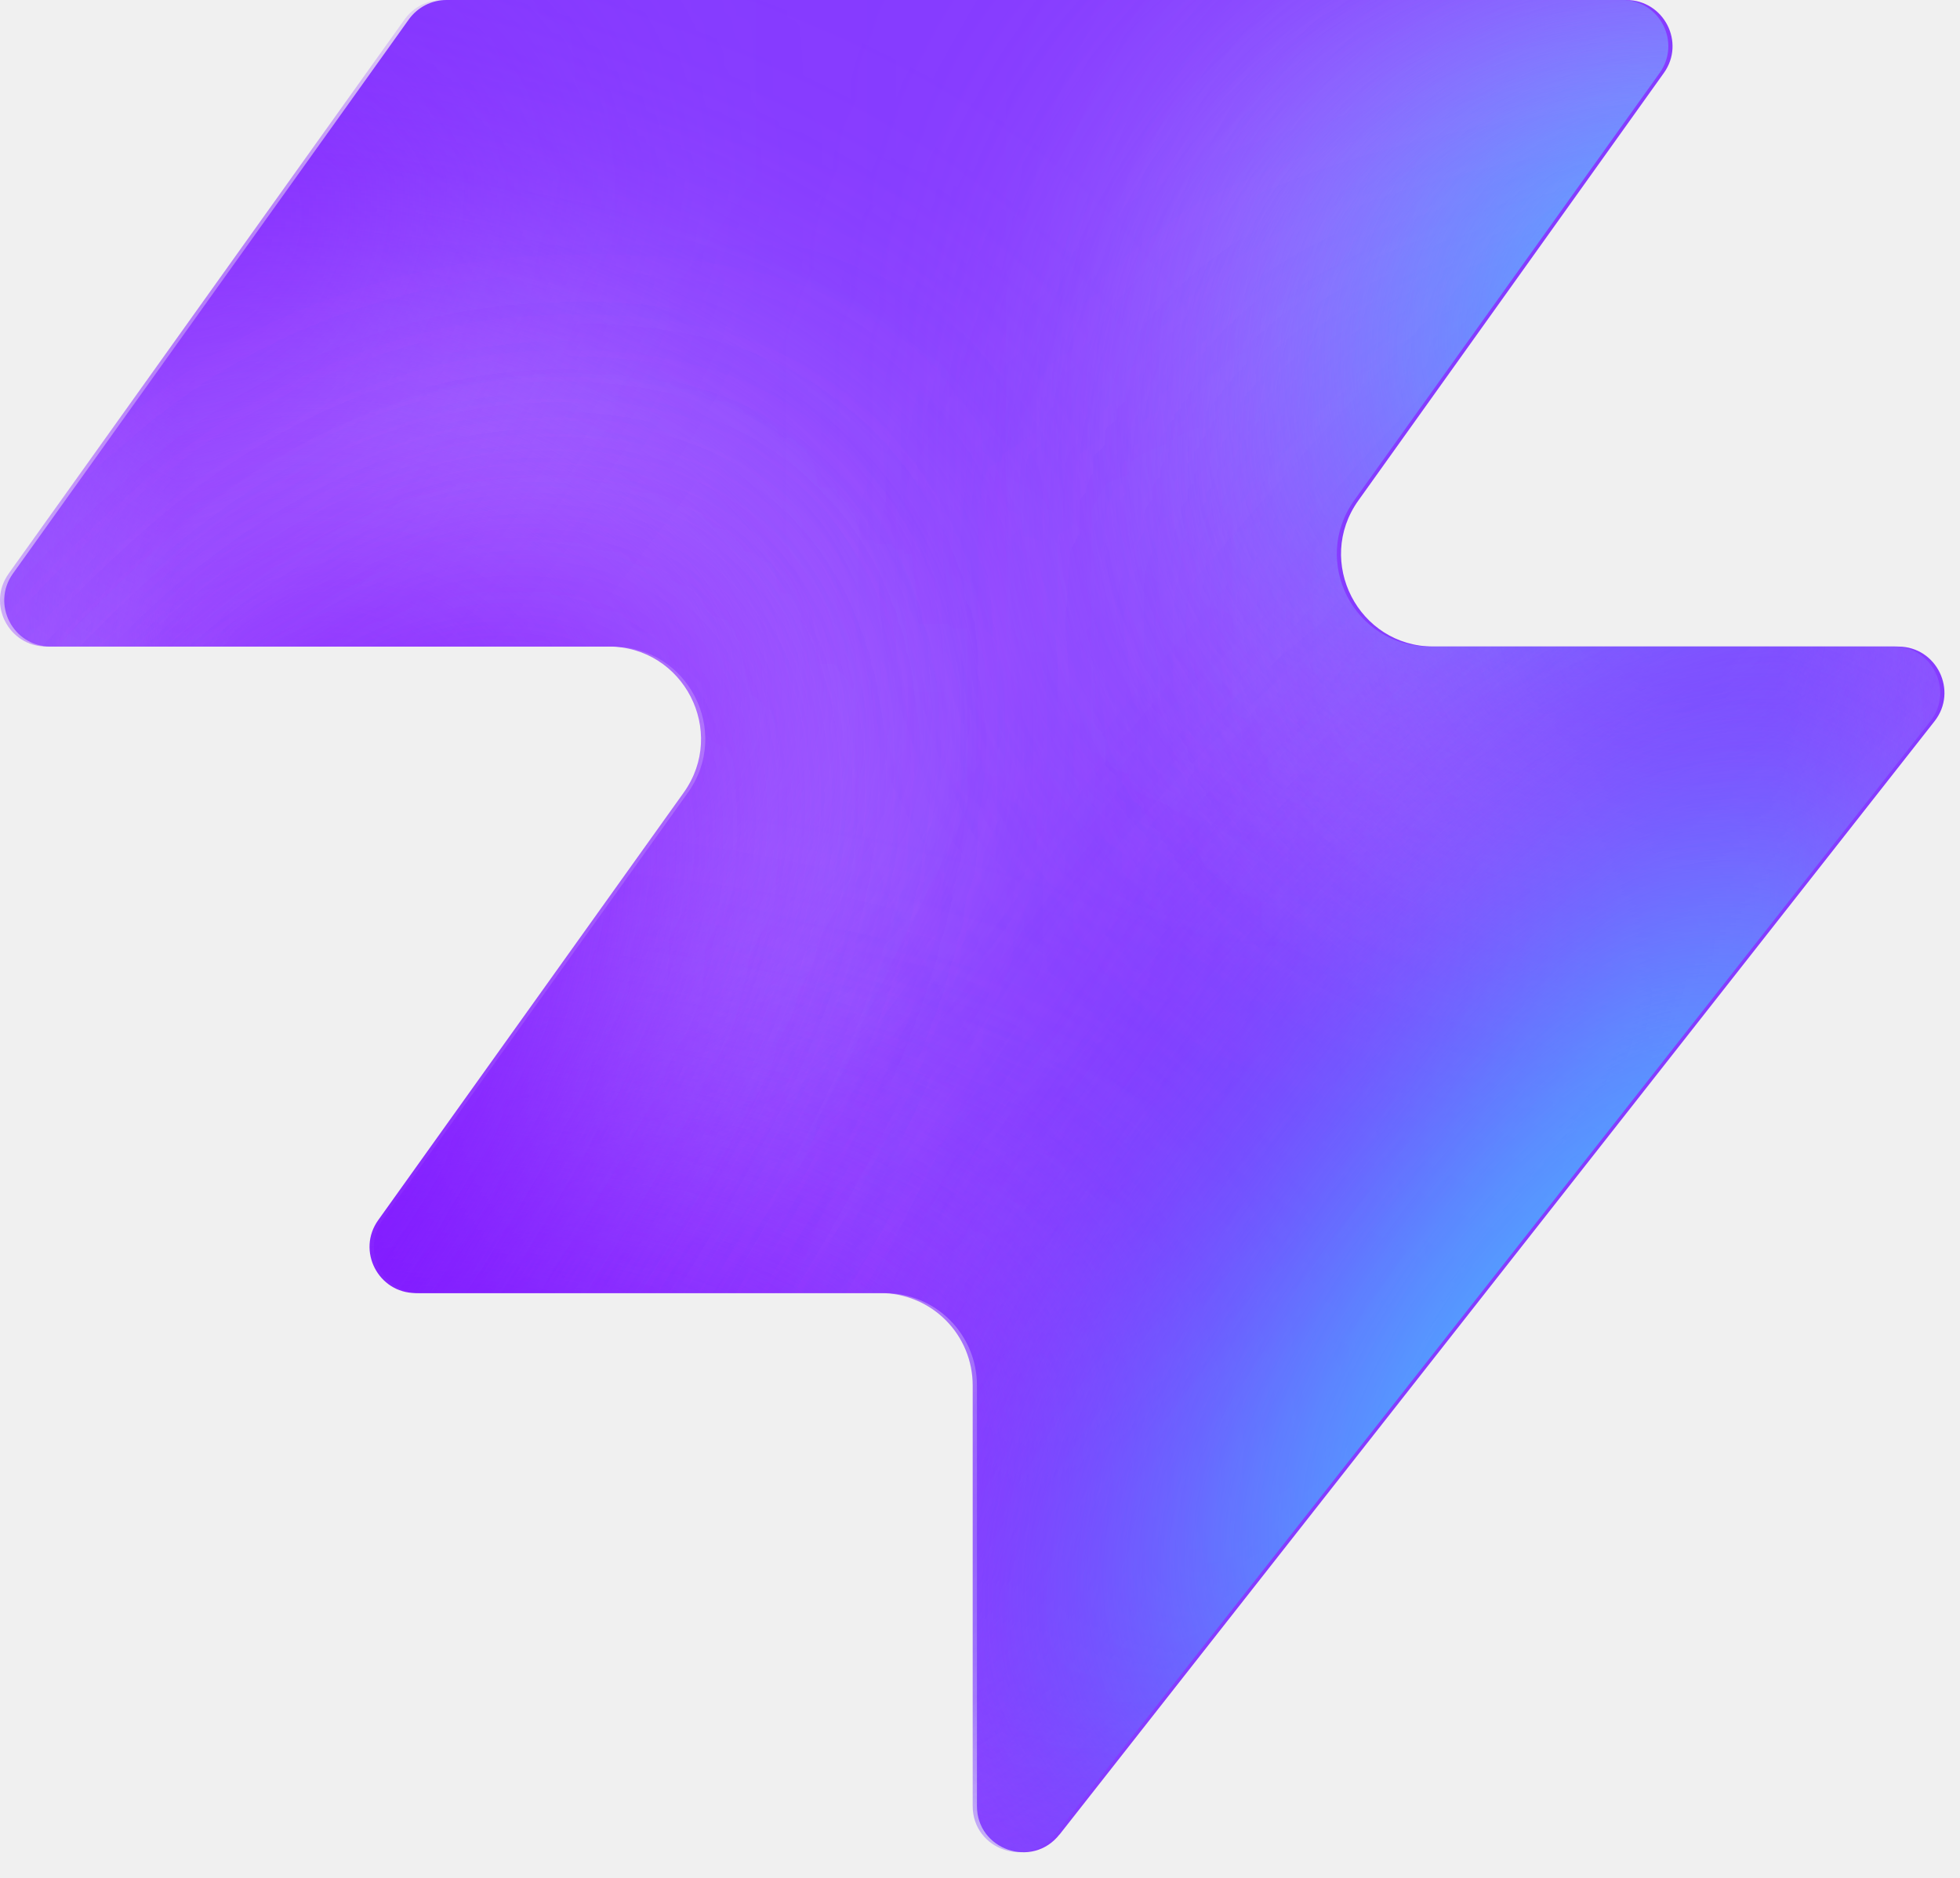
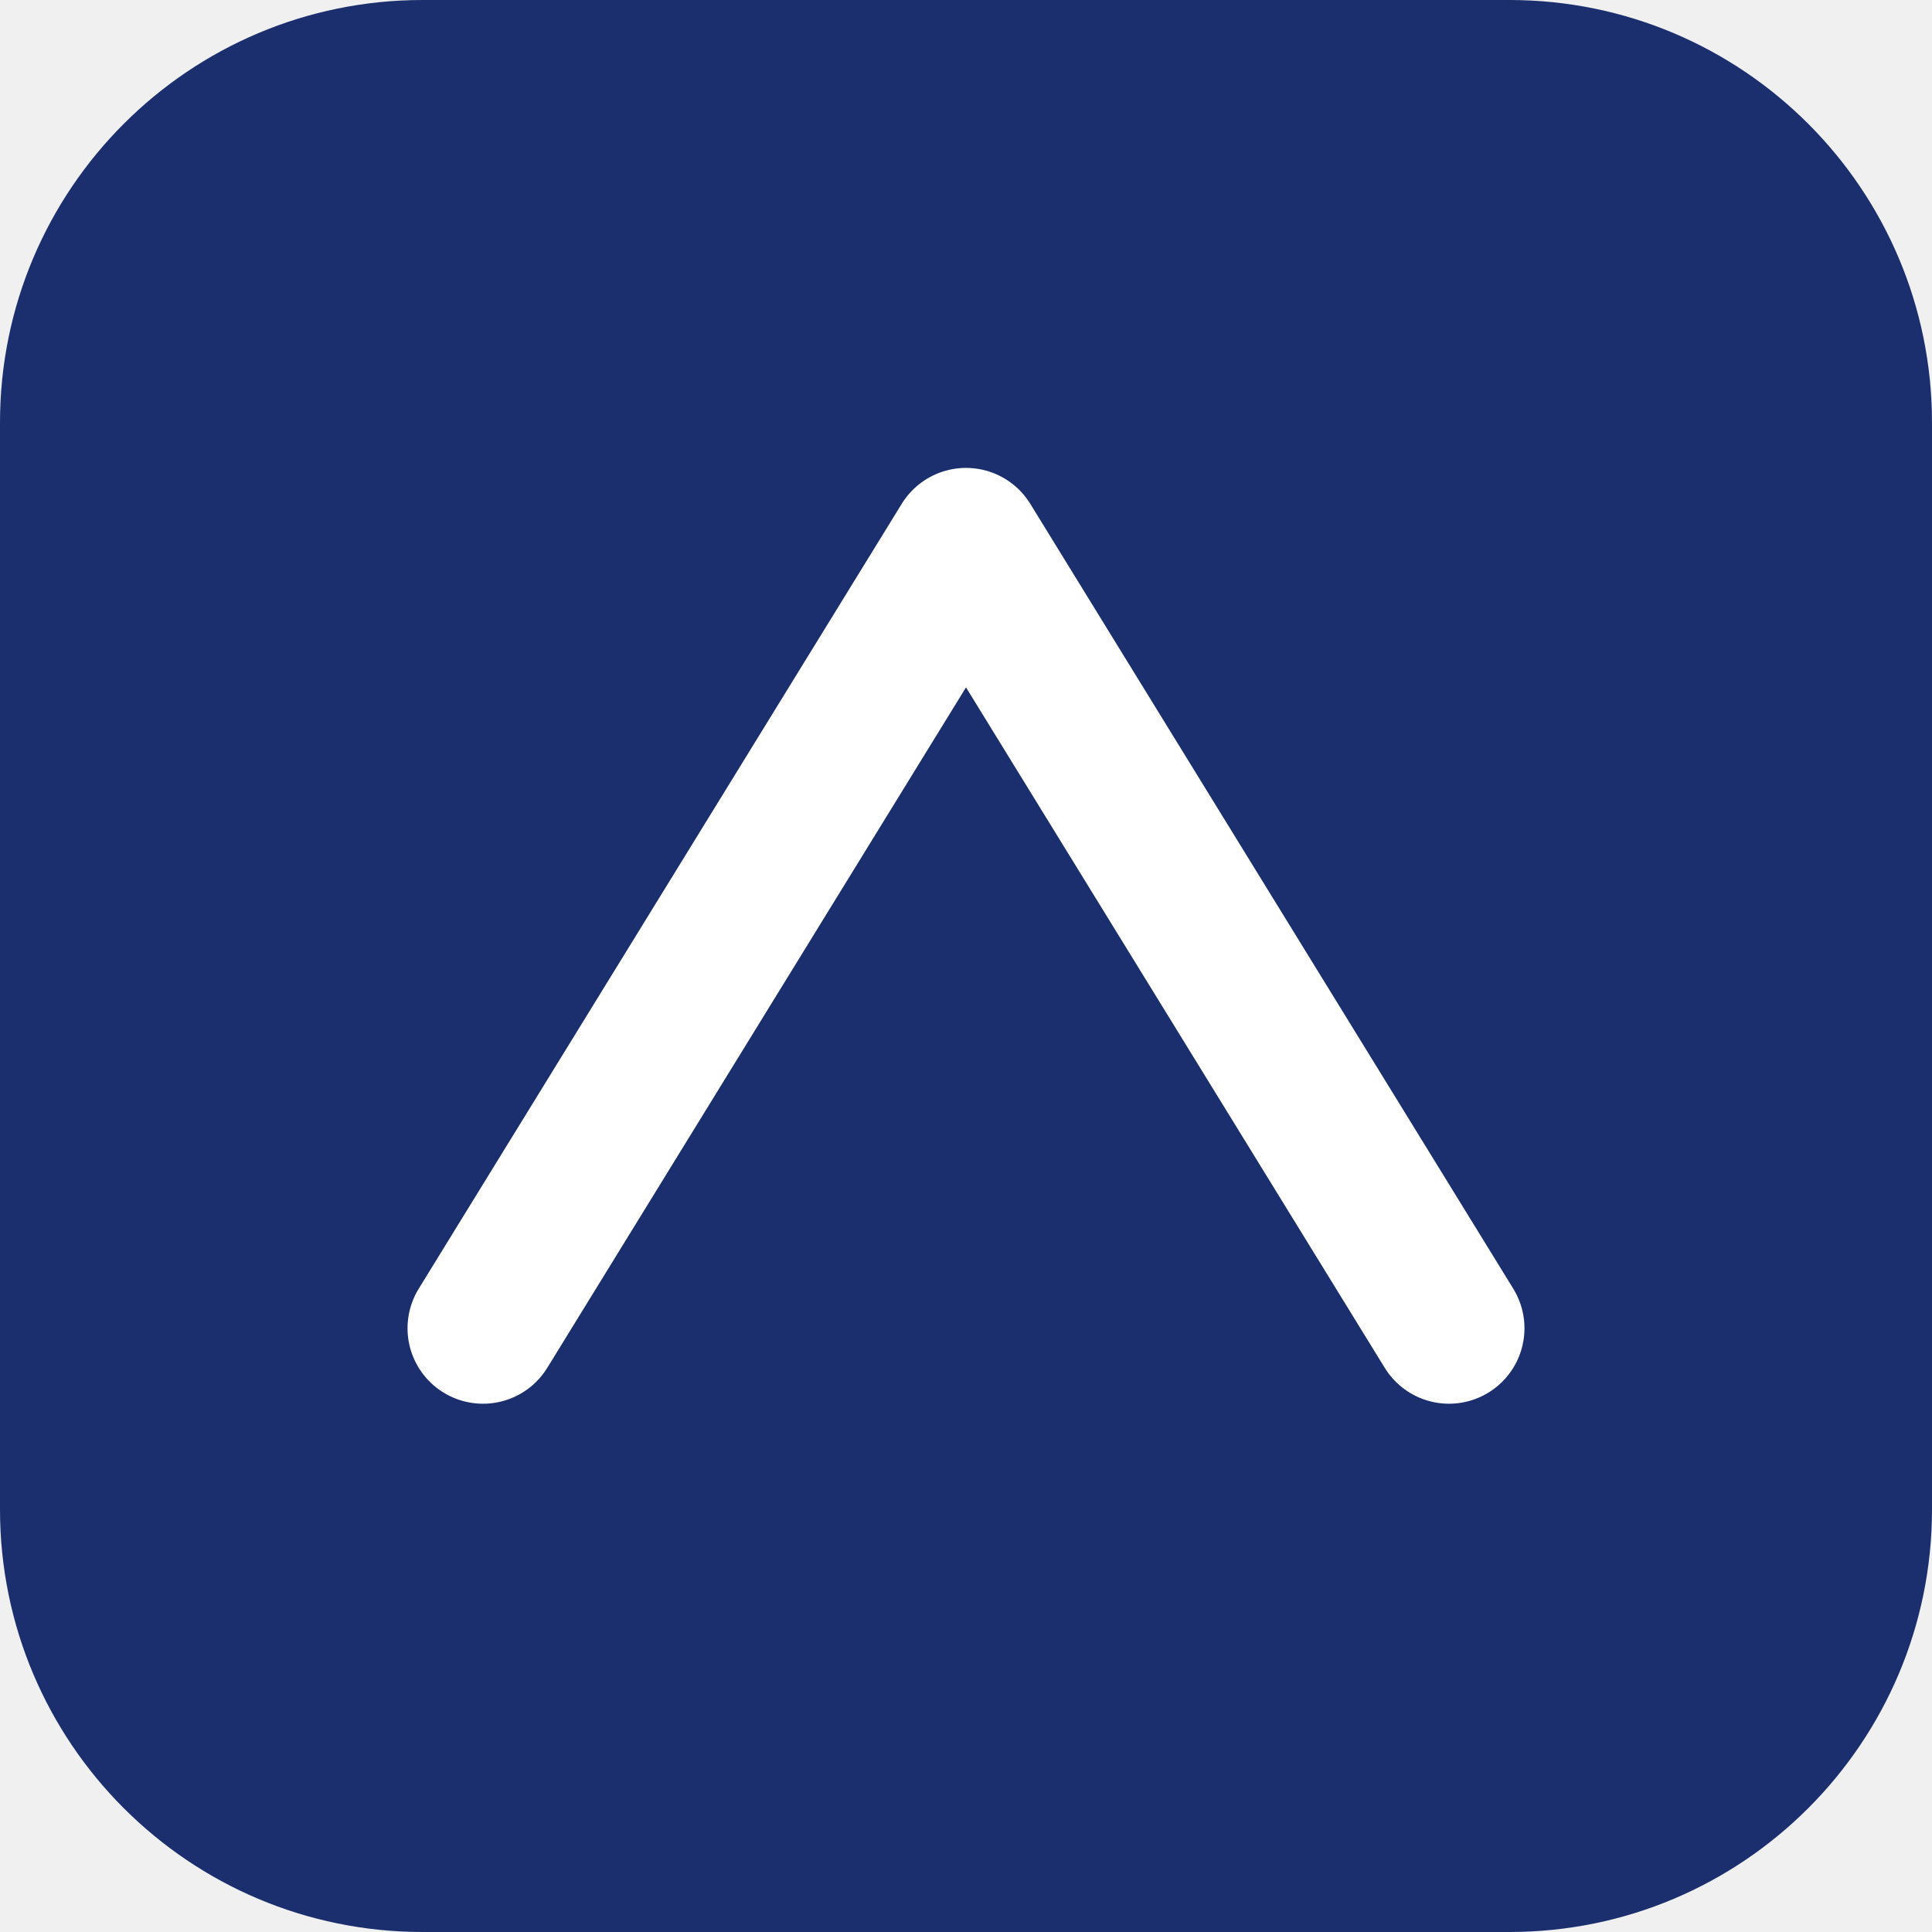
- <svg xmlns="http://www.w3.org/2000/svg" width="48" height="46" fill="none" viewBox="0 0 48 46">
-   <path fill="#863bff" d="M25.946 44.938c-.664.845-2.021.375-2.021-.698V33.937a2.26 2.26 0 0 0-2.262-2.262H10.287c-.92 0-1.456-1.04-.92-1.788l7.48-10.471c1.07-1.497 0-3.578-1.842-3.578H1.237c-.92 0-1.456-1.04-.92-1.788L10.013.474c.214-.297.556-.474.92-.474h28.894c.92 0 1.456 1.04.92 1.788l-7.48 10.471c-1.07 1.498 0 3.579 1.842 3.579h11.377c.943 0 1.473 1.088.89 1.83L25.947 44.94z" style="fill:#863bff;fill:color(display-p3 .525 .23 1);fill-opacity:1" />
-   <mask id="a" width="48" height="46" x="0" y="0" maskUnits="userSpaceOnUse" style="mask-type:alpha">
-     <path fill="#000" d="M25.842 44.938c-.664.844-2.021.375-2.021-.698V33.937a2.26 2.26 0 0 0-2.262-2.262H10.183c-.92 0-1.456-1.04-.92-1.788l7.48-10.471c1.07-1.498 0-3.579-1.842-3.579H1.133c-.92 0-1.456-1.04-.92-1.787L9.91.473c.214-.297.556-.474.92-.474h28.894c.92 0 1.456 1.04.92 1.788l-7.48 10.471c-1.07 1.498 0 3.578 1.842 3.578h11.377c.943 0 1.473 1.088.89 1.832L25.843 44.94z" style="fill:#000;fill-opacity:1" />
-   </mask>
-   <g mask="url(#a)">
-     <g filter="url(#b)">
-       <ellipse cx="5.508" cy="14.704" fill="#ede6ff" rx="5.508" ry="14.704" style="fill:#ede6ff;fill:color(display-p3 .927 .903 1);fill-opacity:1" transform="matrix(.00324 1 1 -.00324 -4.47 31.516)" />
-     </g>
-     <g filter="url(#c)">
-       <ellipse cx="10.399" cy="29.851" fill="#ede6ff" rx="10.399" ry="29.851" style="fill:#ede6ff;fill:color(display-p3 .927 .903 1);fill-opacity:1" transform="matrix(.00324 1 1 -.00324 -39.328 7.883)" />
-     </g>
-     <g filter="url(#d)">
-       <ellipse cx="5.508" cy="30.487" fill="#7e14ff" rx="5.508" ry="30.487" style="fill:#7e14ff;fill:color(display-p3 .492 .077 1);fill-opacity:1" transform="rotate(89.814 -25.913 -14.639)scale(1 -1)" />
-     </g>
-     <g filter="url(#e)">
-       <ellipse cx="5.508" cy="30.599" fill="#7e14ff" rx="5.508" ry="30.599" style="fill:#7e14ff;fill:color(display-p3 .492 .077 1);fill-opacity:1" transform="rotate(89.814 -32.644 -3.334)scale(1 -1)" />
-     </g>
-     <g filter="url(#f)">
-       <ellipse cx="5.508" cy="30.599" fill="#7e14ff" rx="5.508" ry="30.599" style="fill:#7e14ff;fill:color(display-p3 .492 .077 1);fill-opacity:1" transform="matrix(.00324 1 1 -.00324 -34.34 30.47)" />
-     </g>
-     <g filter="url(#g)">
-       <ellipse cx="14.072" cy="22.078" fill="#ede6ff" rx="14.072" ry="22.078" style="fill:#ede6ff;fill:color(display-p3 .927 .903 1);fill-opacity:1" transform="rotate(93.35 24.506 48.493)scale(-1 1)" />
-     </g>
-     <g filter="url(#h)">
-       <ellipse cx="3.47" cy="21.501" fill="#7e14ff" rx="3.47" ry="21.501" style="fill:#7e14ff;fill:color(display-p3 .492 .077 1);fill-opacity:1" transform="rotate(89.009 28.708 47.59)scale(-1 1)" />
-     </g>
-     <g filter="url(#i)">
-       <ellipse cx="3.47" cy="21.501" fill="#7e14ff" rx="3.47" ry="21.501" style="fill:#7e14ff;fill:color(display-p3 .492 .077 1);fill-opacity:1" transform="rotate(89.009 28.708 47.59)scale(-1 1)" />
-     </g>
-     <g filter="url(#j)">
-       <ellipse cx=".387" cy="8.972" fill="#7e14ff" rx="4.407" ry="29.108" style="fill:#7e14ff;fill:color(display-p3 .492 .077 1);fill-opacity:1" transform="rotate(39.51 .387 8.972)" />
-     </g>
-     <g filter="url(#k)">
-       <ellipse cx="47.523" cy="-6.092" fill="#7e14ff" rx="4.407" ry="29.108" style="fill:#7e14ff;fill:color(display-p3 .492 .077 1);fill-opacity:1" transform="rotate(37.892 47.523 -6.092)" />
-     </g>
-     <g filter="url(#l)">
-       <ellipse cx="41.412" cy="6.333" fill="#47bfff" rx="5.971" ry="9.665" style="fill:#47bfff;fill:color(display-p3 .28 .748 1);fill-opacity:1" transform="rotate(37.892 41.412 6.333)" />
-     </g>
-     <g filter="url(#m)">
-       <ellipse cx="-1.879" cy="38.332" fill="#7e14ff" rx="4.407" ry="29.108" style="fill:#7e14ff;fill:color(display-p3 .492 .077 1);fill-opacity:1" transform="rotate(37.892 -1.88 38.332)" />
-     </g>
-     <g filter="url(#n)">
-       <ellipse cx="-1.879" cy="38.332" fill="#7e14ff" rx="4.407" ry="29.108" style="fill:#7e14ff;fill:color(display-p3 .492 .077 1);fill-opacity:1" transform="rotate(37.892 -1.88 38.332)" />
-     </g>
-     <g filter="url(#o)">
-       <ellipse cx="35.651" cy="29.907" fill="#7e14ff" rx="4.407" ry="29.108" style="fill:#7e14ff;fill:color(display-p3 .492 .077 1);fill-opacity:1" transform="rotate(37.892 35.651 29.907)" />
-     </g>
-     <g filter="url(#p)">
-       <ellipse cx="38.418" cy="32.4" fill="#47bfff" rx="5.971" ry="15.297" style="fill:#47bfff;fill:color(display-p3 .28 .748 1);fill-opacity:1" transform="rotate(37.892 38.418 32.4)" />
-     </g>
-   </g>
-   <defs>
-     <filter id="b" width="60.045" height="41.654" x="-19.77" y="16.149" color-interpolation-filters="sRGB" filterUnits="userSpaceOnUse">
-       <feFlood flood-opacity="0" result="BackgroundImageFix" />
-       <feBlend in="SourceGraphic" in2="BackgroundImageFix" result="shape" />
-       <feGaussianBlur result="effect1_foregroundBlur_2002_17158" stdDeviation="7.659" />
-     </filter>
-     <filter id="c" width="90.34" height="51.437" x="-54.613" y="-7.533" color-interpolation-filters="sRGB" filterUnits="userSpaceOnUse">
-       <feFlood flood-opacity="0" result="BackgroundImageFix" />
-       <feBlend in="SourceGraphic" in2="BackgroundImageFix" result="shape" />
-       <feGaussianBlur result="effect1_foregroundBlur_2002_17158" stdDeviation="7.659" />
-     </filter>
-     <filter id="d" width="79.355" height="29.4" x="-49.64" y="2.03" color-interpolation-filters="sRGB" filterUnits="userSpaceOnUse">
-       <feFlood flood-opacity="0" result="BackgroundImageFix" />
-       <feBlend in="SourceGraphic" in2="BackgroundImageFix" result="shape" />
-       <feGaussianBlur result="effect1_foregroundBlur_2002_17158" stdDeviation="4.596" />
-     </filter>
-     <filter id="e" width="79.579" height="29.4" x="-45.045" y="20.029" color-interpolation-filters="sRGB" filterUnits="userSpaceOnUse">
-       <feFlood flood-opacity="0" result="BackgroundImageFix" />
-       <feBlend in="SourceGraphic" in2="BackgroundImageFix" result="shape" />
-       <feGaussianBlur result="effect1_foregroundBlur_2002_17158" stdDeviation="4.596" />
-     </filter>
-     <filter id="f" width="79.579" height="29.4" x="-43.513" y="21.178" color-interpolation-filters="sRGB" filterUnits="userSpaceOnUse">
-       <feFlood flood-opacity="0" result="BackgroundImageFix" />
-       <feBlend in="SourceGraphic" in2="BackgroundImageFix" result="shape" />
-       <feGaussianBlur result="effect1_foregroundBlur_2002_17158" stdDeviation="4.596" />
-     </filter>
-     <filter id="g" width="74.749" height="58.852" x="15.756" y="-17.901" color-interpolation-filters="sRGB" filterUnits="userSpaceOnUse">
-       <feFlood flood-opacity="0" result="BackgroundImageFix" />
-       <feBlend in="SourceGraphic" in2="BackgroundImageFix" result="shape" />
-       <feGaussianBlur result="effect1_foregroundBlur_2002_17158" stdDeviation="7.659" />
-     </filter>
-     <filter id="h" width="61.377" height="25.362" x="23.548" y="2.284" color-interpolation-filters="sRGB" filterUnits="userSpaceOnUse">
-       <feFlood flood-opacity="0" result="BackgroundImageFix" />
-       <feBlend in="SourceGraphic" in2="BackgroundImageFix" result="shape" />
-       <feGaussianBlur result="effect1_foregroundBlur_2002_17158" stdDeviation="4.596" />
-     </filter>
-     <filter id="i" width="61.377" height="25.362" x="23.548" y="2.284" color-interpolation-filters="sRGB" filterUnits="userSpaceOnUse">
-       <feFlood flood-opacity="0" result="BackgroundImageFix" />
-       <feBlend in="SourceGraphic" in2="BackgroundImageFix" result="shape" />
-       <feGaussianBlur result="effect1_foregroundBlur_2002_17158" stdDeviation="4.596" />
-     </filter>
-     <filter id="j" width="56.045" height="63.649" x="-27.636" y="-22.853" color-interpolation-filters="sRGB" filterUnits="userSpaceOnUse">
-       <feFlood flood-opacity="0" result="BackgroundImageFix" />
-       <feBlend in="SourceGraphic" in2="BackgroundImageFix" result="shape" />
-       <feGaussianBlur result="effect1_foregroundBlur_2002_17158" stdDeviation="4.596" />
-     </filter>
-     <filter id="k" width="54.814" height="64.646" x="20.116" y="-38.415" color-interpolation-filters="sRGB" filterUnits="userSpaceOnUse">
-       <feFlood flood-opacity="0" result="BackgroundImageFix" />
-       <feBlend in="SourceGraphic" in2="BackgroundImageFix" result="shape" />
-       <feGaussianBlur result="effect1_foregroundBlur_2002_17158" stdDeviation="4.596" />
-     </filter>
-     <filter id="l" width="33.541" height="35.313" x="24.641" y="-11.323" color-interpolation-filters="sRGB" filterUnits="userSpaceOnUse">
-       <feFlood flood-opacity="0" result="BackgroundImageFix" />
-       <feBlend in="SourceGraphic" in2="BackgroundImageFix" result="shape" />
-       <feGaussianBlur result="effect1_foregroundBlur_2002_17158" stdDeviation="4.596" />
-     </filter>
-     <filter id="m" width="54.814" height="64.646" x="-29.286" y="6.009" color-interpolation-filters="sRGB" filterUnits="userSpaceOnUse">
-       <feFlood flood-opacity="0" result="BackgroundImageFix" />
-       <feBlend in="SourceGraphic" in2="BackgroundImageFix" result="shape" />
-       <feGaussianBlur result="effect1_foregroundBlur_2002_17158" stdDeviation="4.596" />
-     </filter>
-     <filter id="n" width="54.814" height="64.646" x="-29.286" y="6.009" color-interpolation-filters="sRGB" filterUnits="userSpaceOnUse">
-       <feFlood flood-opacity="0" result="BackgroundImageFix" />
-       <feBlend in="SourceGraphic" in2="BackgroundImageFix" result="shape" />
-       <feGaussianBlur result="effect1_foregroundBlur_2002_17158" stdDeviation="4.596" />
-     </filter>
-     <filter id="o" width="54.814" height="64.646" x="8.244" y="-2.416" color-interpolation-filters="sRGB" filterUnits="userSpaceOnUse">
-       <feFlood flood-opacity="0" result="BackgroundImageFix" />
-       <feBlend in="SourceGraphic" in2="BackgroundImageFix" result="shape" />
-       <feGaussianBlur result="effect1_foregroundBlur_2002_17158" stdDeviation="4.596" />
-     </filter>
-     <filter id="p" width="39.409" height="43.623" x="18.713" y="10.588" color-interpolation-filters="sRGB" filterUnits="userSpaceOnUse">
-       <feFlood flood-opacity="0" result="BackgroundImageFix" />
-       <feBlend in="SourceGraphic" in2="BackgroundImageFix" result="shape" />
-       <feGaussianBlur result="effect1_foregroundBlur_2002_17158" stdDeviation="4.596" />
-     </filter>
-   </defs>
+ <svg xmlns="http://www.w3.org/2000/svg" viewBox="0 0 32 32" width="32" height="32">
+   <rect width="32" height="32" rx="7" fill="#1B2F6E" />
+   <path d="M8 22 16 9l8 13" fill="none" stroke="#FFFFFF" stroke-width="2.5" stroke-linecap="round" stroke-linejoin="round" />
</svg>
